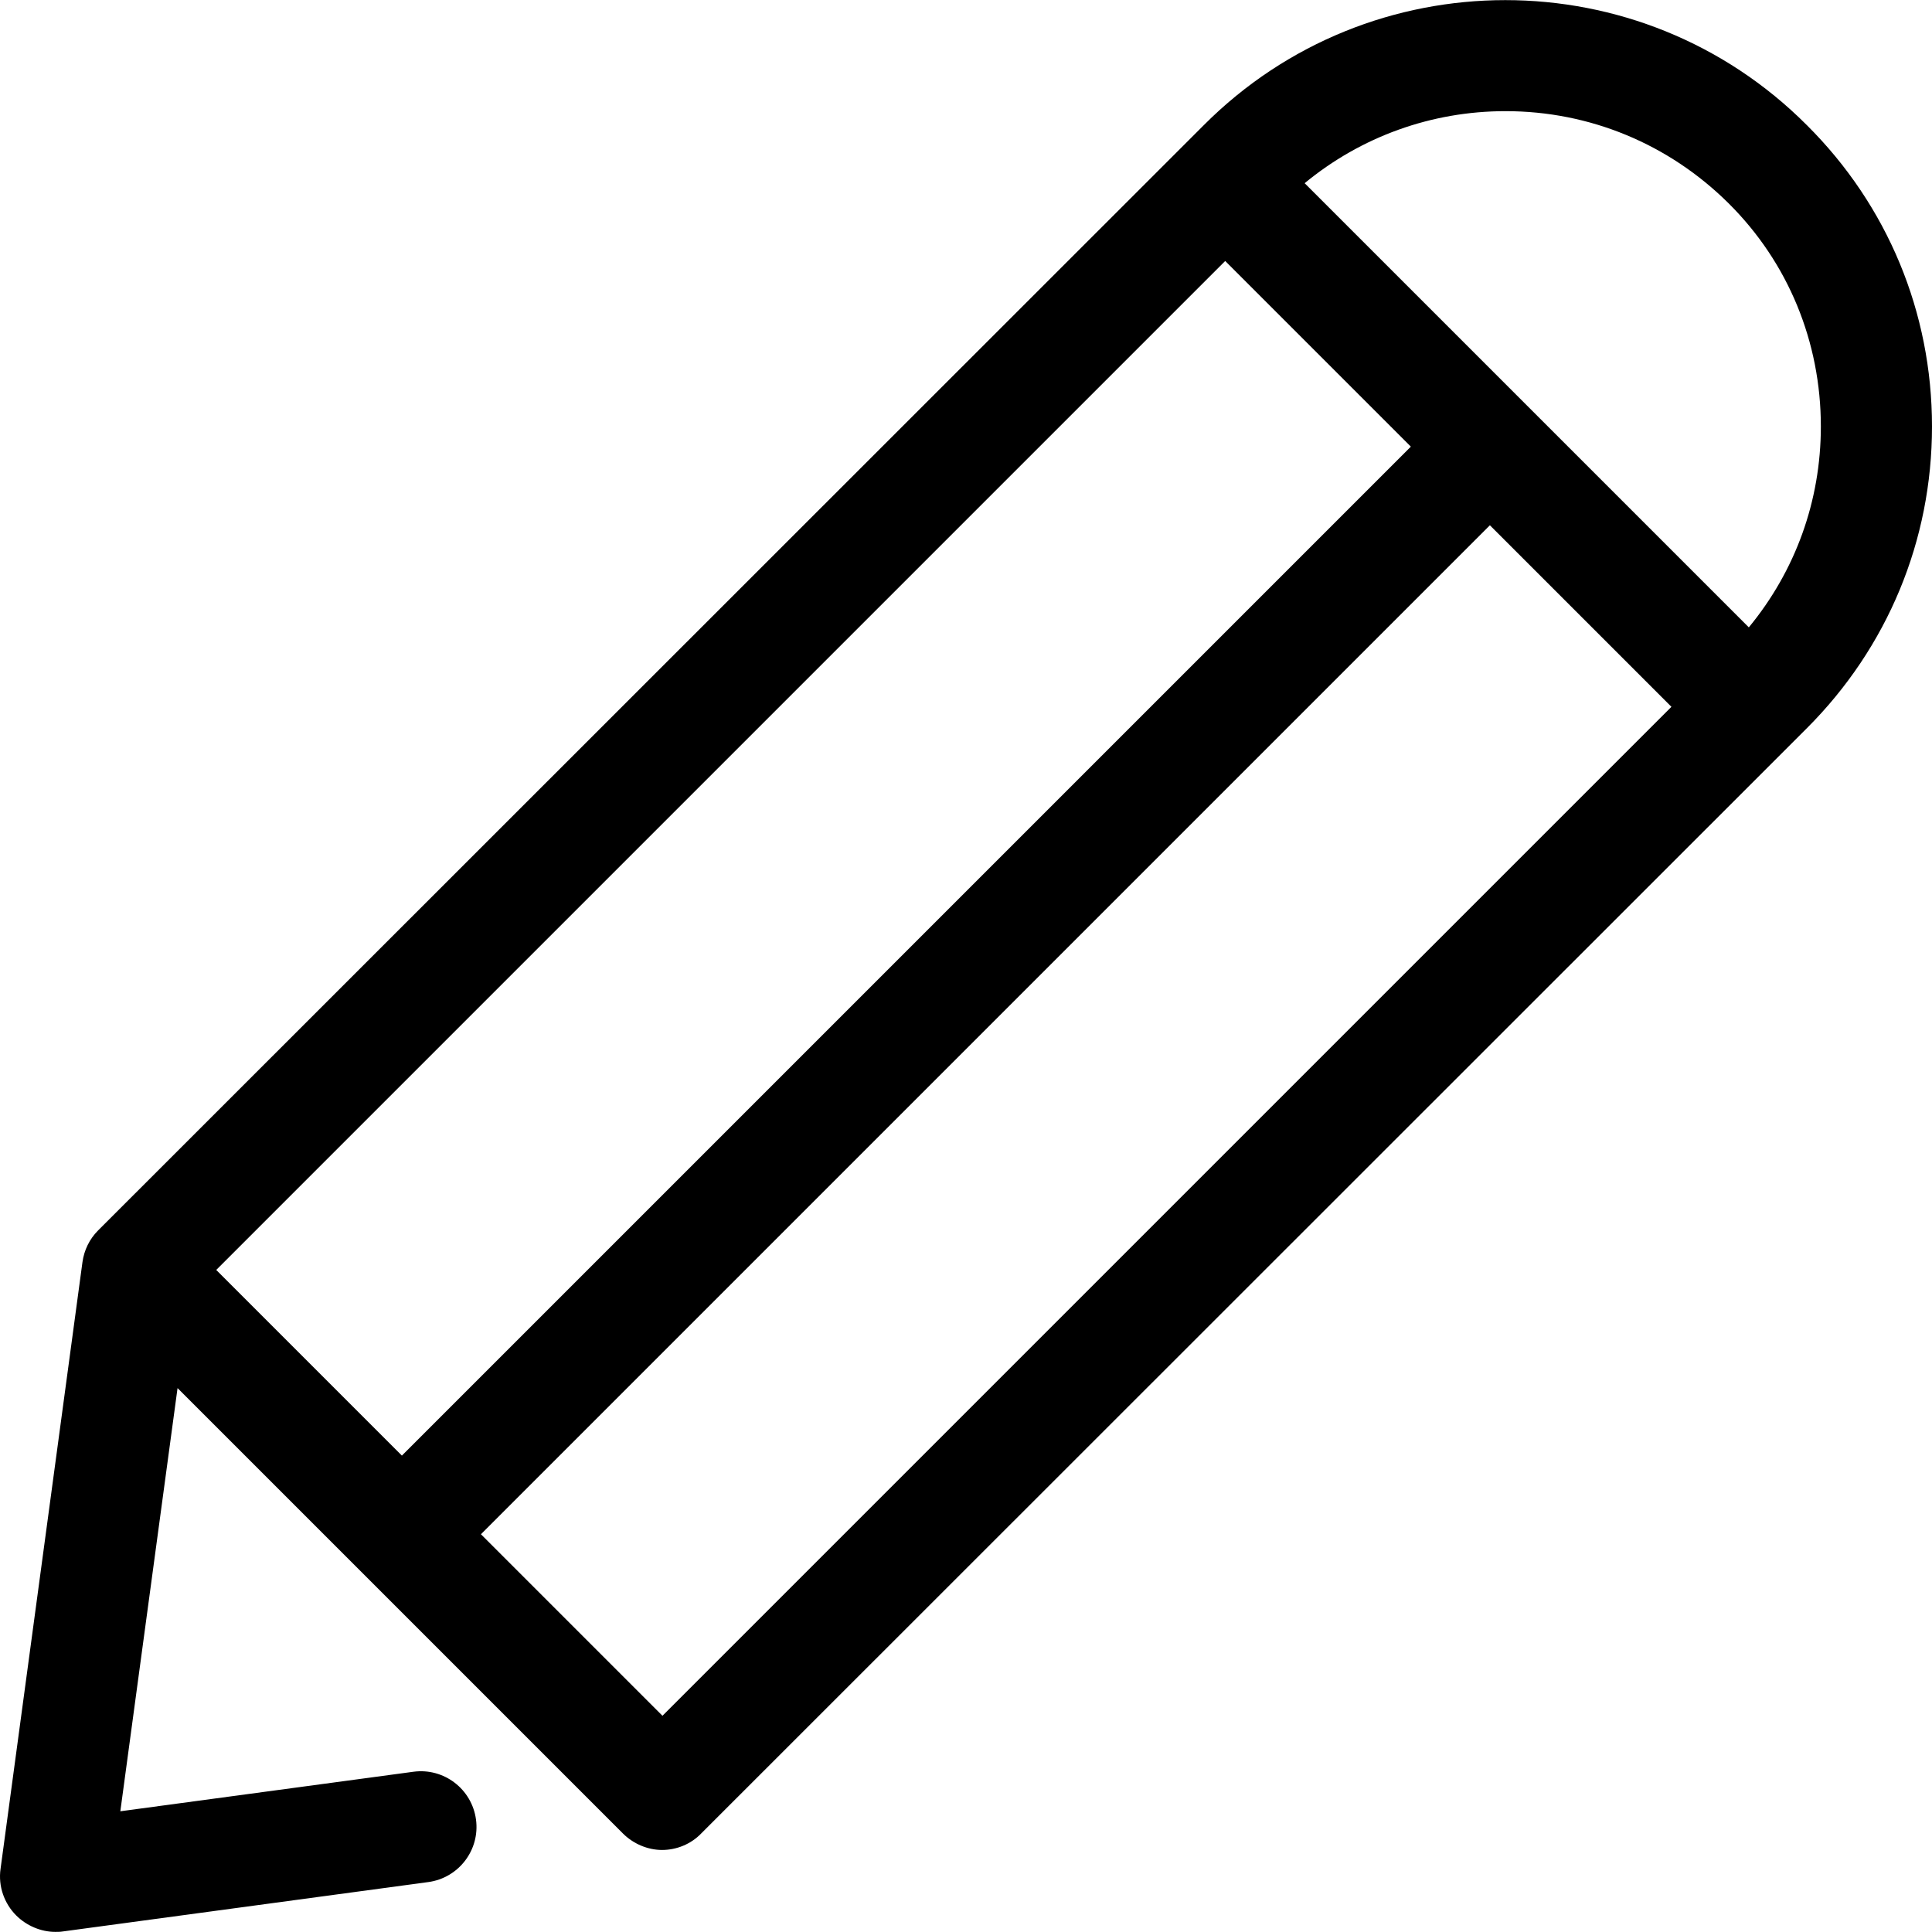
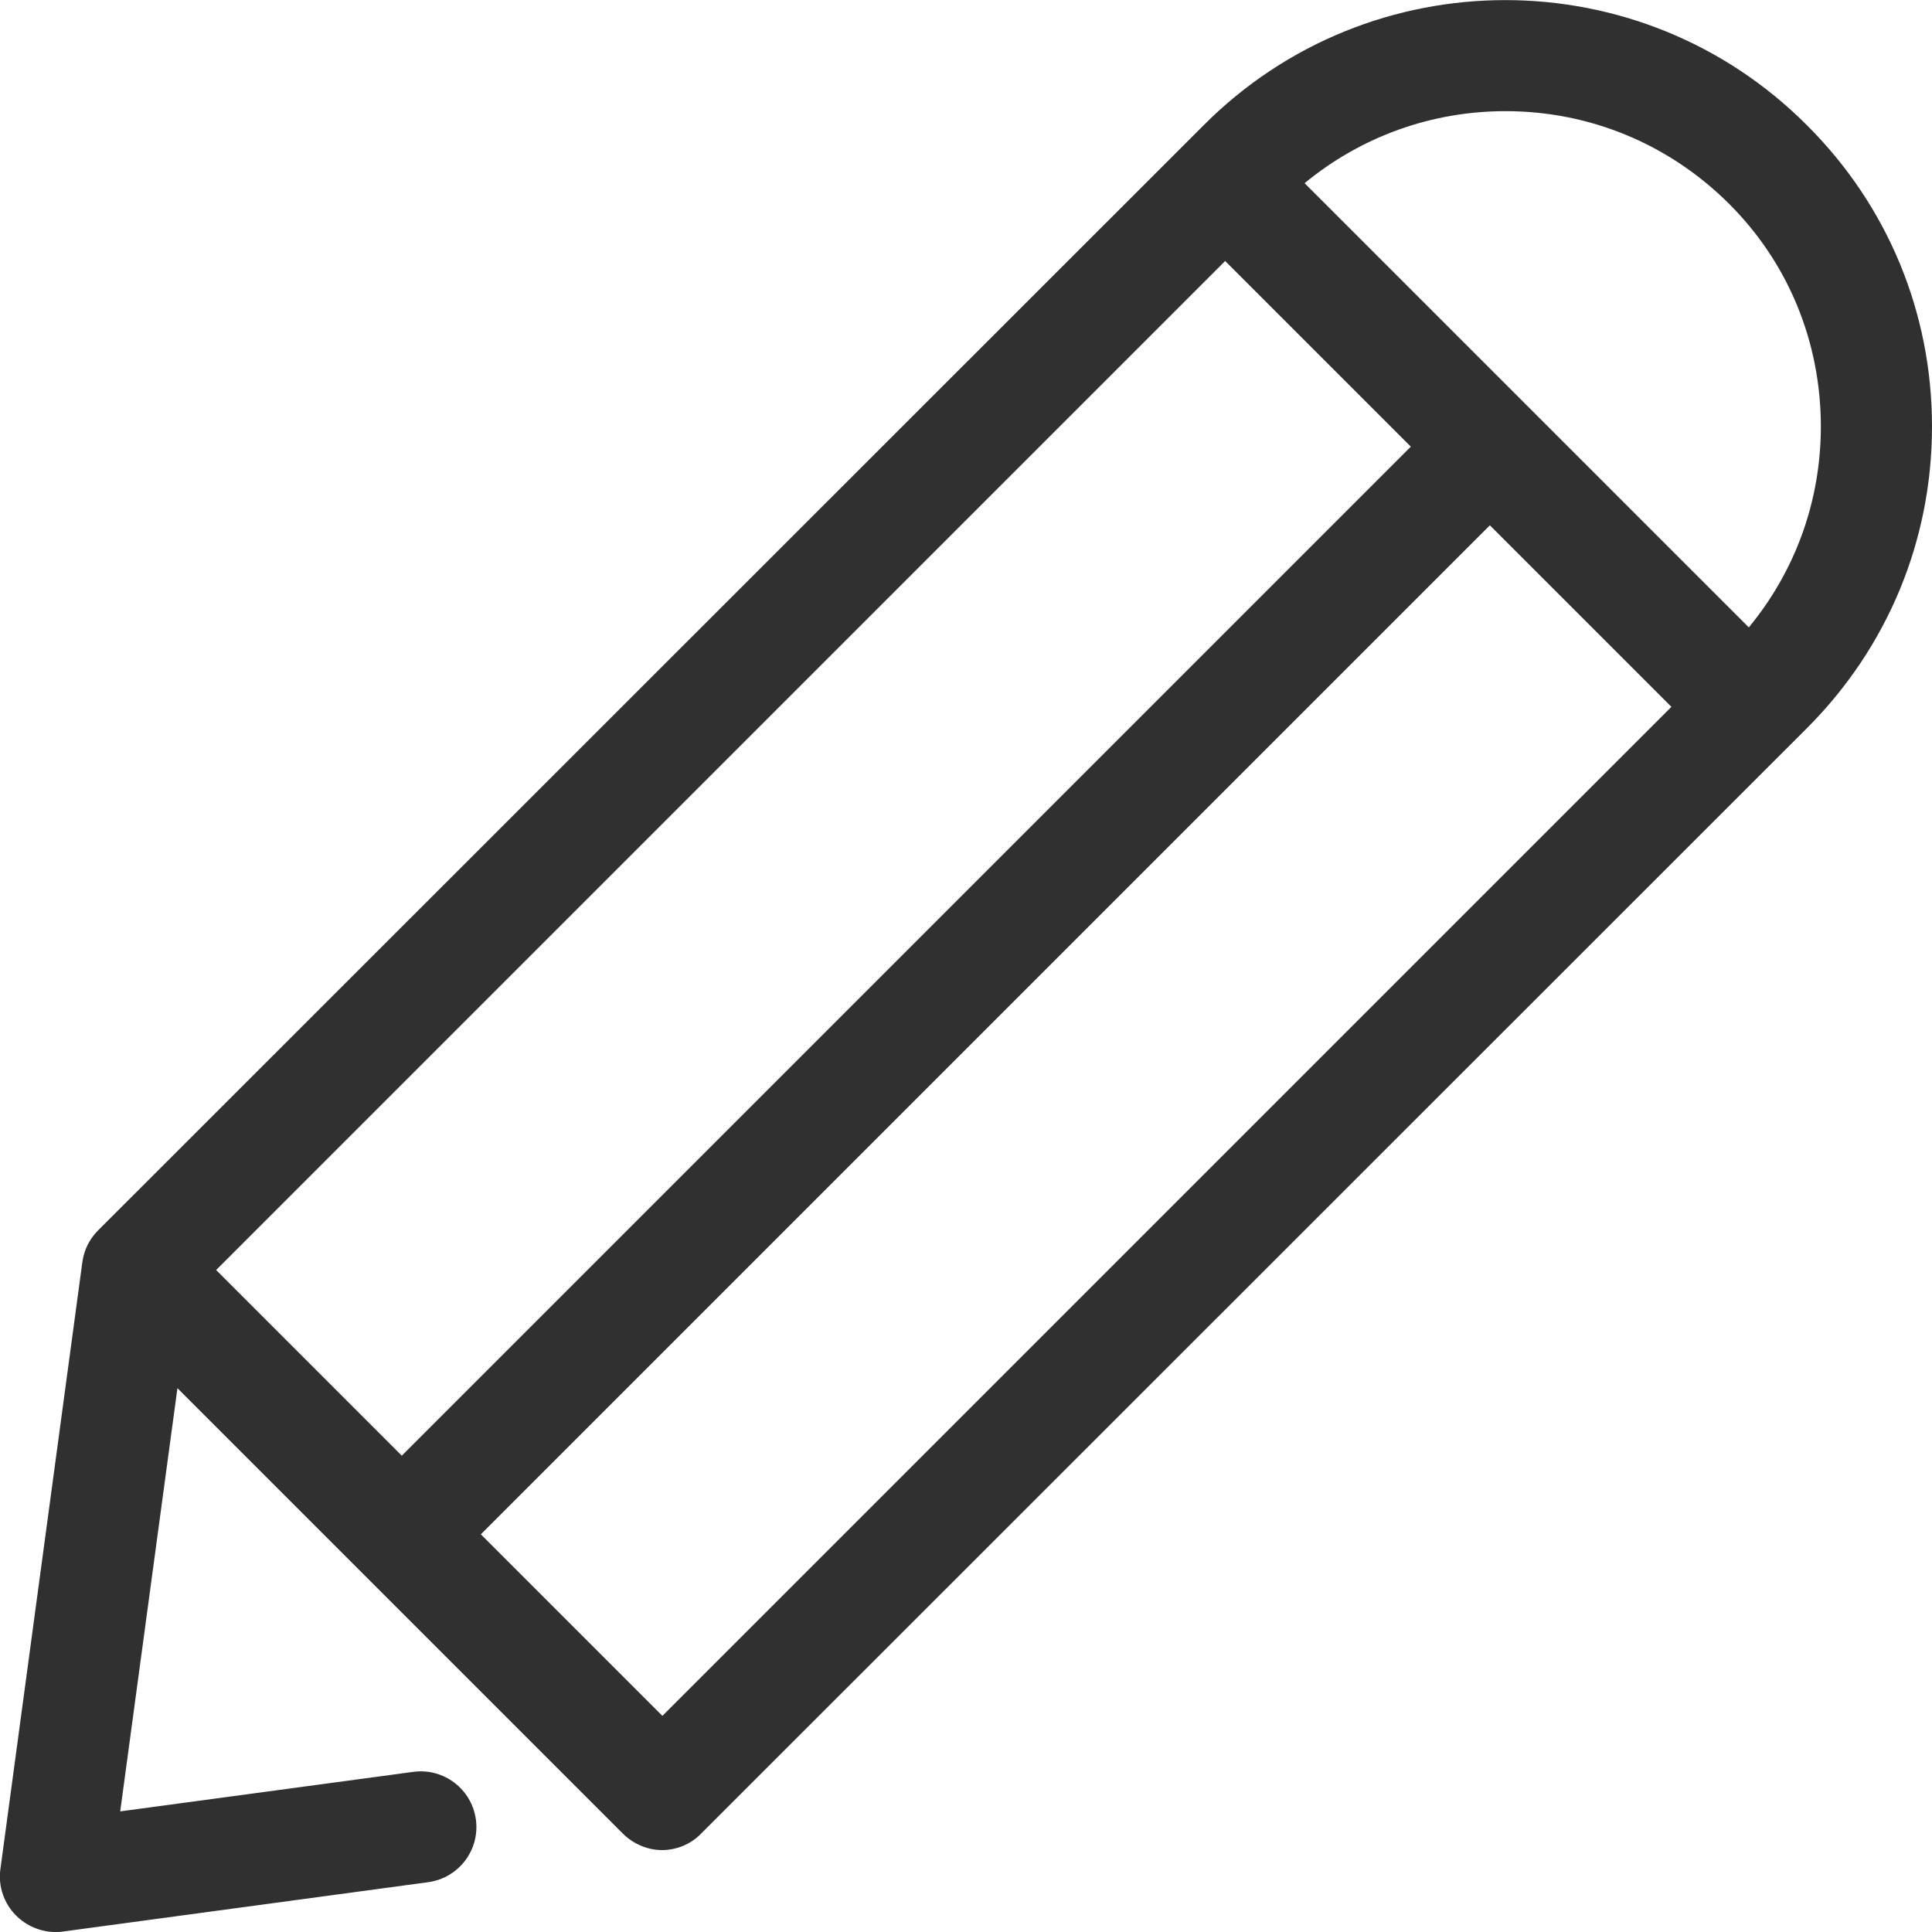
- <svg xmlns="http://www.w3.org/2000/svg" version="1.1" id="Capa_1" x="0px" y="0px" viewBox="0 0 469.331 469.331" style="enable-background:new 0 0 469.331 469.331;" xml:space="preserve">
+ <svg xmlns="http://www.w3.org/2000/svg" version="1.1" id="Capa_1" x="0px" y="0px" viewBox="0 0 469.3 469.3" style="enable-background:new 0 0 469.3 469.3;" xml:space="preserve">
+   <style type="text/css">
+ 	.st0{fill:#303030;}
+ </style>
  <g>
-     <path d="M438.931,30.403c-40.4-40.5-106.1-40.5-146.5,0l-268.6,268.5c-2.1,2.1-3.4,4.8-3.8,7.7l-19.9,147.4   c-0.6,4.2,0.9,8.4,3.8,11.3c2.5,2.5,6,4,9.5,4c0.6,0,1.2,0,1.8-0.1l88.8-12c7.4-1,12.6-7.8,11.6-15.2c-1-7.4-7.8-12.6-15.2-11.6   l-71.2,9.6l13.9-102.8l108.2,108.2c2.5,2.5,6,4,9.5,4s7-1.4,9.5-4l268.6-268.5c19.6-19.6,30.4-45.6,30.4-73.3   S458.531,49.903,438.931,30.403z M297.631,63.403l45.1,45.1l-245.1,245.1l-45.1-45.1L297.631,63.403z M160.931,416.803l-44.1-44.1   l245.1-245.1l44.1,44.1L160.931,416.803z M424.831,152.403l-107.9-107.9c13.7-11.3,30.8-17.5,48.8-17.5c20.5,0,39.7,8,54.2,22.4   s22.4,33.7,22.4,54.2C442.331,121.703,436.131,138.703,424.831,152.403z" />
+     <path class="st0" d="M438.9,30.4c-40.4-40.5-106.1-40.5-146.5,0L23.8,298.9c-2.1,2.1-3.4,4.8-3.8,7.7L0.1,454   c-0.6,4.2,0.9,8.4,3.8,11.3c2.5,2.5,6,4,9.5,4c0.6,0,1.2,0,1.8-0.1l88.8-12c7.4-1,12.6-7.8,11.6-15.2c-1-7.4-7.8-12.6-15.2-11.6   L29.2,440l13.9-102.8l108.2,108.2c2.5,2.5,6,4,9.5,4s7-1.4,9.5-4l268.6-268.5c19.6-19.6,30.4-45.6,30.4-73.3S458.5,49.9,438.9,30.4   z M297.6,63.4l45.1,45.1L97.6,353.6l-45.1-45.1L297.6,63.4z M160.9,416.8l-44.1-44.1l245.1-245.1l44.1,44.1L160.9,416.8z    M424.8,152.4L316.9,44.5C330.6,33.2,347.7,27,365.7,27c20.5,0,39.7,8,54.2,22.4s22.4,33.7,22.4,54.2   C442.3,121.7,436.1,138.7,424.8,152.4z" />
  </g>
-   <g>
- </g>
-   <g>
- </g>
-   <g>
- </g>
-   <g>
- </g>
-   <g>
- </g>
-   <g>
- </g>
-   <g>
- </g>
-   <g>
- </g>
-   <g>
- </g>
-   <g>
- </g>
-   <g>
- </g>
-   <g>
- </g>
-   <g>
- </g>
-   <g>
- </g>
-   <g>
- </g>
</svg>
